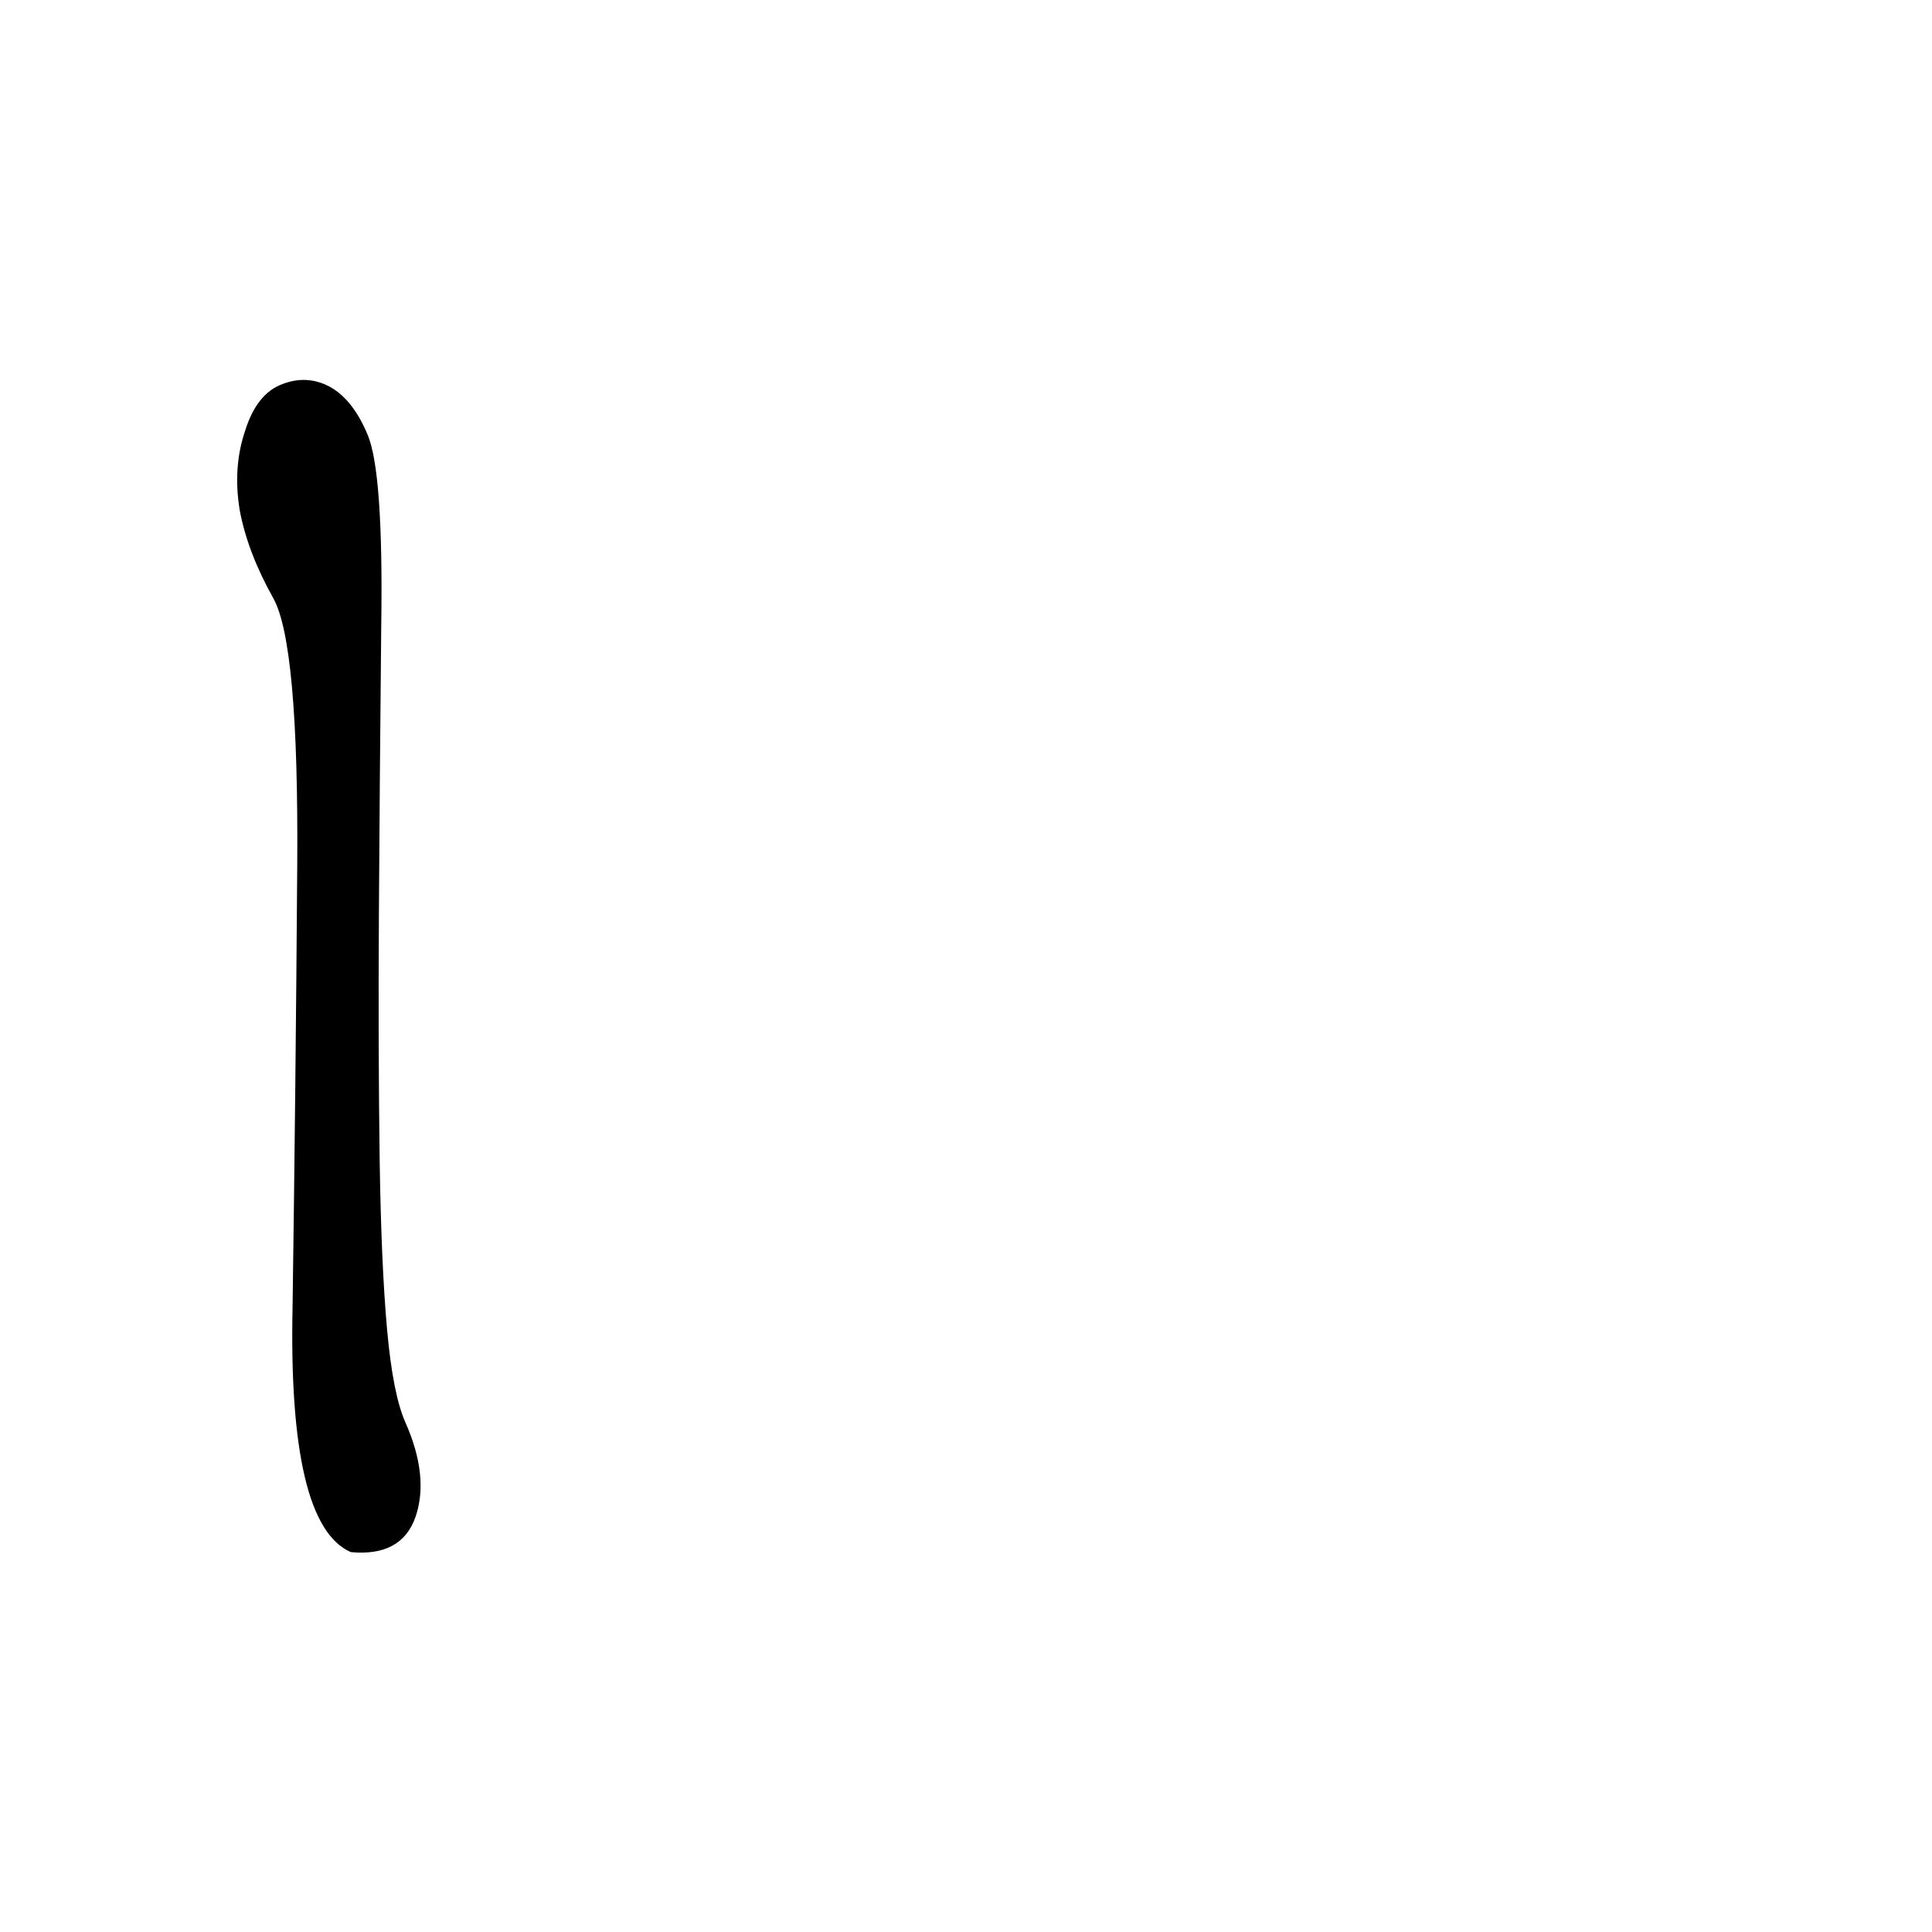
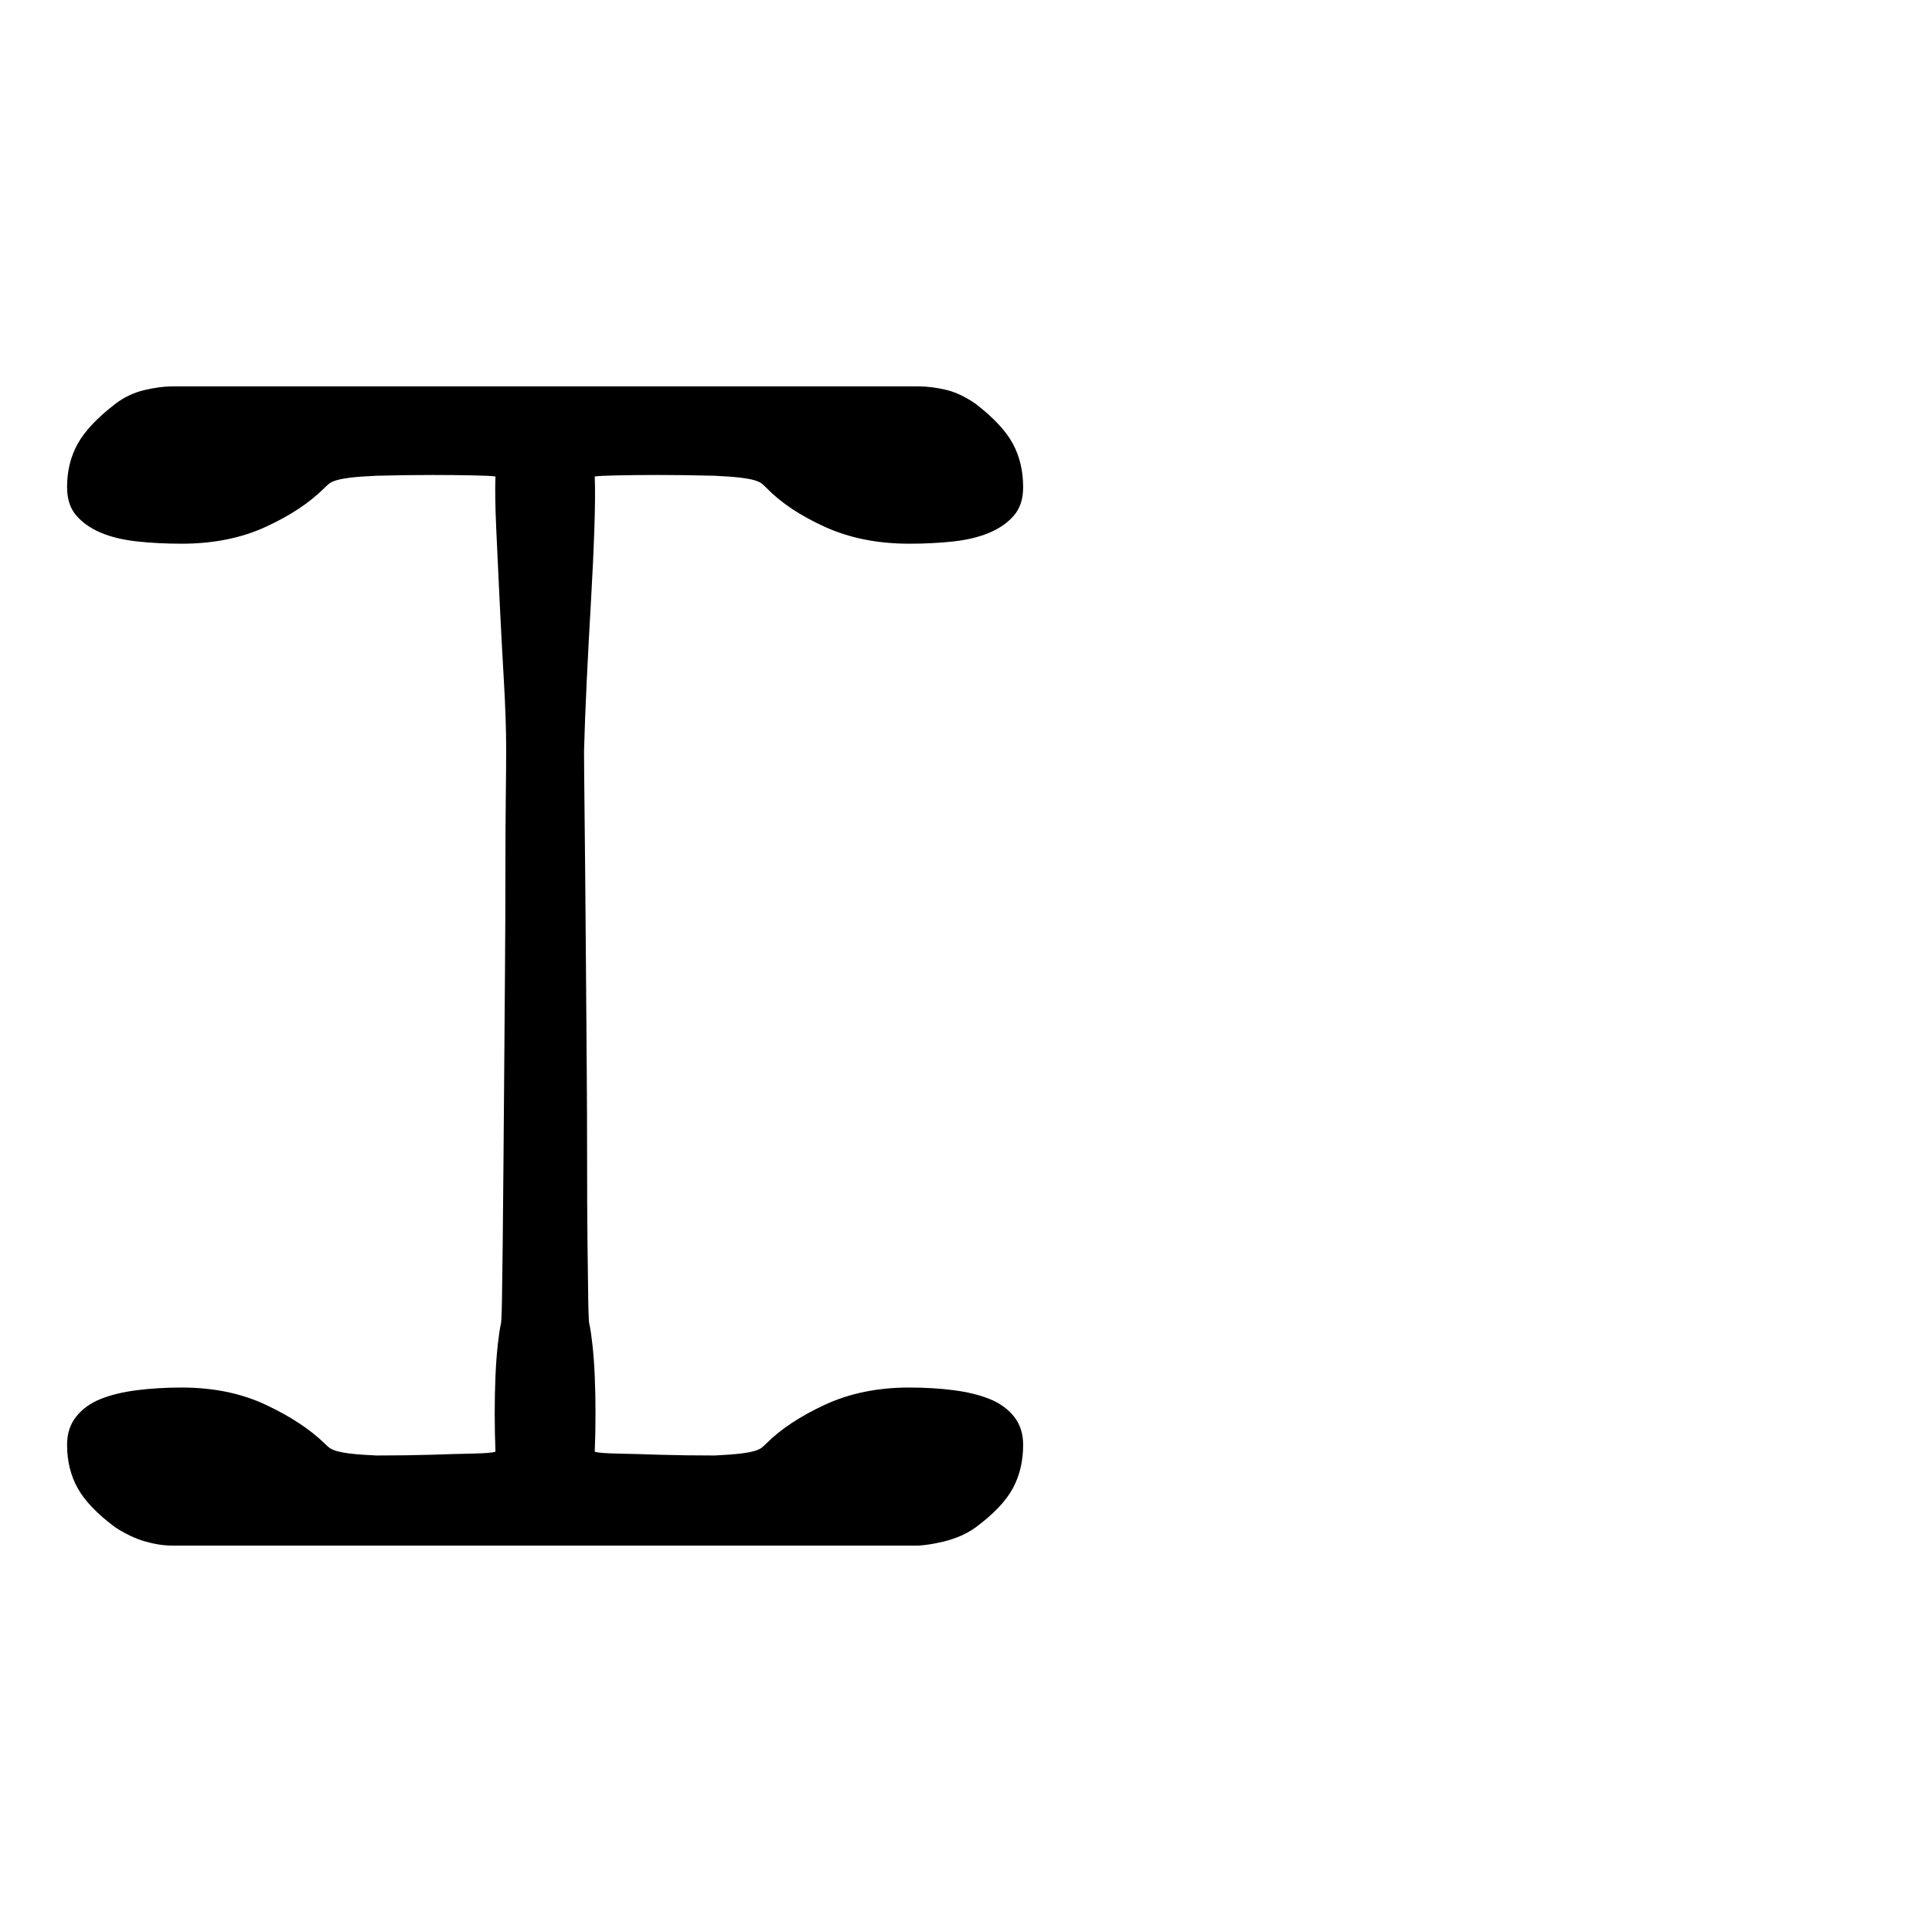
<svg xmlns="http://www.w3.org/2000/svg" width="1000" height="1000" viewBox="0 0 1000 1000" version="1.1" id="svg1" xml:space="preserve">
  <defs id="defs1" />
-   <g id="layer1" style="display:none">
-     <text xml:space="preserve" style="font-style:normal;font-variant:normal;font-weight:normal;font-stretch:normal;font-size:42.667px;font-family:Hack;-inkscape-font-specification:'Hack, Normal';font-variant-ligatures:normal;font-variant-caps:normal;font-variant-numeric:normal;font-variant-east-asian:normal;writing-mode:lr-tb;direction:ltr;fill:#c3aa94;stroke:none;stroke-width:5;stroke-linecap:round;stroke-linejoin:round;stroke-dasharray:none" x="-248.313" y="999.396" id="text8">
-       <tspan id="tspan8" x="-248.313" y="999.396">Descender</tspan>
-     </text>
-     <text xml:space="preserve" style="font-style:normal;font-variant:normal;font-weight:normal;font-stretch:normal;font-size:42.667px;font-family:Hack;-inkscape-font-specification:'Hack, Normal';font-variant-ligatures:normal;font-variant-caps:normal;font-variant-numeric:normal;font-variant-east-asian:normal;writing-mode:lr-tb;direction:ltr;fill:#c3aa94;stroke:none;stroke-width:5;stroke-linecap:round;stroke-linejoin:round;stroke-dasharray:none" x="-223" y="799.396" id="text9">
-       <tspan id="tspan9" x="-223" y="799.396">Baseline</tspan>
-     </text>
-     <text xml:space="preserve" style="font-style:normal;font-variant:normal;font-weight:normal;font-stretch:normal;font-size:42.667px;font-family:Hack;-inkscape-font-specification:'Hack, Normal';font-variant-ligatures:normal;font-variant-caps:normal;font-variant-numeric:normal;font-variant-east-asian:normal;writing-mode:lr-tb;direction:ltr;fill:#c3aa94;stroke:none;stroke-width:5;stroke-linecap:round;stroke-linejoin:round;stroke-dasharray:none" x="-221.313" y="490.833" id="text10">
-       <tspan id="tspan10" x="-221.313" y="490.833">X-height</tspan>
-     </text>
-     <text xml:space="preserve" style="font-style:normal;font-variant:normal;font-weight:normal;font-stretch:normal;font-size:42.667px;font-family:Hack;-inkscape-font-specification:'Hack, Normal';font-variant-ligatures:normal;font-variant-caps:normal;font-variant-numeric:normal;font-variant-east-asian:normal;writing-mode:lr-tb;direction:ltr;fill:#c3aa94;stroke:none;stroke-width:5;stroke-linecap:round;stroke-linejoin:round;stroke-dasharray:none" x="-272.688" y="290.833" id="text11">
-       <tspan id="tspan11" x="-272.688" y="290.833">Cap Height</tspan>
-     </text>
-     <text xml:space="preserve" style="font-style:normal;font-variant:normal;font-weight:normal;font-stretch:normal;font-size:42.667px;font-family:Hack;-inkscape-font-specification:'Hack, Normal';font-variant-ligatures:normal;font-variant-caps:normal;font-variant-numeric:normal;font-variant-east-asian:normal;writing-mode:lr-tb;direction:ltr;fill:#c3aa94;stroke:none;stroke-width:5;stroke-linecap:round;stroke-linejoin:round;stroke-dasharray:none" x="-222.625" y="199.396" id="text12">
-       <tspan id="tspan12" x="-222.625" y="199.396">Ascender</tspan>
-     </text>
-   </g>
  <g id="layer2">
    <rect style="display:inline;fill:none;stroke:none;stroke-width:0;stroke-linecap:round;stroke-linejoin:round;stroke-dasharray:none" id="rect1" width="1000" height="1000" x="0" y="0" />
-     <path d="m 470.683,718.182 v 0 q 12.253,0 22.925,1.383 10.672,1.383 18.577,4.545 7.905,3.162 12.648,9.091 4.743,5.929 4.743,14.624 v 0 q 0,12.648 -5.336,22.53 -5.336,9.881 -19.17,20.158 v 0 q -4.348,3.162 -9.486,5.138 -5.138,1.976 -9.486,2.767 v 0 Q 480.96,799.605 475.426,800 v 0 H 89.26 q -6.719,0 -14.229,-2.174 -7.51,-2.174 -15.415,-7.312 v 0 Q 45.782,780.237 40.248,770.356 34.715,760.474 34.715,747.826 v 0 q 0,-8.696 4.743,-14.624 4.743,-5.929 12.648,-9.091 7.905,-3.162 18.775,-4.545 10.87,-1.383 23.123,-1.383 v 0 q 24.506,0 43.478,8.893 18.972,8.893 30.435,19.96 v 0 q 1.186,1.186 2.372,2.174 1.186,0.988 3.755,1.779 2.569,0.791 7.312,1.383 4.743,0.593 13.439,0.988 v 0 q 15.81,0 28.854,-0.395 v 0 q 11.067,-0.395 20.949,-0.593 9.881,-0.198 11.858,-0.988 v 0 q -0.395,-9.486 -0.395,-19.763 0,-10.277 0.395,-19.368 0.395,-9.091 1.186,-16.205 0.791,-7.115 1.581,-10.672 v 0 q 0.395,-0.791 0.593,-12.451 0.198,-11.66 0.395,-30.04 0.198,-18.379 0.395,-42.292 0.198,-23.913 0.395,-49.407 0.198,-25.494 0.395,-50.988 0.198,-25.494 0.198,-47.826 0,-22.332 0.198,-39.13 0.198,-16.798 0.198,-25.099 v 0 q 0,-15.415 -1.186,-35.771 -1.186,-20.356 -2.174,-40.711 -0.988,-20.356 -1.779,-37.945 -0.791,-17.589 -0.395,-27.075 v 0 q -1.976,-0.395 -11.858,-0.593 -9.881,-0.198 -20.949,-0.198 v 0 q -13.043,0 -28.854,0.395 v 0 q -8.696,0.395 -13.439,0.988 -4.743,0.593 -7.312,1.383 -2.569,0.791 -3.755,1.779 -1.186,0.988 -2.372,2.174 v 0 q -11.462,11.462 -30.435,20.158 -18.972,8.696 -43.478,8.696 v 0 q -12.253,0 -23.123,-1.186 -10.87,-1.186 -18.775,-4.545 -7.905,-3.36 -12.648,-8.893 -4.743,-5.534 -4.743,-14.625 v 0 q 0,-12.648 5.534,-22.53 5.534,-9.881 19.368,-20.553 v 0 q 6.719,-5.138 14.822,-7.115 Q 82.541,200 89.26,200 v 0 H 194.794 369.893 475.426 q 6.719,0 14.229,1.779 7.51,1.779 15.415,7.312 v 0 q 13.834,10.672 19.17,20.553 5.336,9.881 5.336,22.53 v 0 q 0,9.091 -4.743,14.625 -4.743,5.534 -12.648,8.893 -7.905,3.36 -18.577,4.545 -10.672,1.186 -22.925,1.186 v 0 q -24.506,0 -43.676,-8.696 -19.17,-8.696 -30.237,-20.158 v 0 q -1.186,-1.186 -2.372,-2.174 -1.186,-0.988 -3.755,-1.779 -2.569,-0.791 -7.51,-1.383 -4.941,-0.593 -13.241,-0.988 v 0 q -15.81,-0.395 -28.854,-0.395 v 0 q -11.462,0 -21.344,0.198 -9.881,0.198 -11.858,0.593 v 0 q 0.395,9.486 -0.198,27.075 -0.593,17.589 -1.779,37.945 -1.186,20.356 -2.174,40.909 -0.988,20.553 -1.383,35.968 v 0 q 0,8.3 0.198,25.099 0.198,16.798 0.395,38.933 0.198,22.134 0.395,47.826 0.198,25.692 0.395,51.186 0.198,25.494 0.198,49.209 0,23.715 0.198,42.292 0.198,18.577 0.395,30.04 0.198,11.462 0.593,12.253 v 0 q 0.79,3.557 1.581,10.672 0.791,7.115 1.186,16.205 0.395,9.091 0.395,19.368 0,10.277 -0.395,19.763 v 0 q 1.976,0.791 11.858,0.988 9.881,0.198 21.344,0.593 v 0 q 13.043,0.395 28.854,0.395 v 0 q 8.3,-0.395 13.241,-0.988 4.941,-0.593 7.51,-1.383 2.569,-0.79 3.755,-1.779 1.186,-0.988 2.372,-2.174 v 0 q 11.067,-11.067 30.237,-19.96 19.17,-8.893 43.676,-8.893 z" id="path1-5" style="display:none;stroke-width:0.395" />
+     <path d="m 470.683,718.182 v 0 q 12.253,0 22.925,1.383 10.672,1.383 18.577,4.545 7.905,3.162 12.648,9.091 4.743,5.929 4.743,14.624 v 0 q 0,12.648 -5.336,22.53 -5.336,9.881 -19.17,20.158 v 0 q -4.348,3.162 -9.486,5.138 -5.138,1.976 -9.486,2.767 v 0 Q 480.96,799.605 475.426,800 v 0 H 89.26 q -6.719,0 -14.229,-2.174 -7.51,-2.174 -15.415,-7.312 v 0 Q 45.782,780.237 40.248,770.356 34.715,760.474 34.715,747.826 v 0 q 0,-8.696 4.743,-14.624 4.743,-5.929 12.648,-9.091 7.905,-3.162 18.775,-4.545 10.87,-1.383 23.123,-1.383 v 0 q 24.506,0 43.478,8.893 18.972,8.893 30.435,19.96 v 0 q 1.186,1.186 2.372,2.174 1.186,0.988 3.755,1.779 2.569,0.791 7.312,1.383 4.743,0.593 13.439,0.988 v 0 q 15.81,0 28.854,-0.395 v 0 q 11.067,-0.395 20.949,-0.593 9.881,-0.198 11.858,-0.988 v 0 q -0.395,-9.486 -0.395,-19.763 0,-10.277 0.395,-19.368 0.395,-9.091 1.186,-16.205 0.791,-7.115 1.581,-10.672 v 0 q 0.395,-0.791 0.593,-12.451 0.198,-11.66 0.395,-30.04 0.198,-18.379 0.395,-42.292 0.198,-23.913 0.395,-49.407 0.198,-25.494 0.395,-50.988 0.198,-25.494 0.198,-47.826 0,-22.332 0.198,-39.13 0.198,-16.798 0.198,-25.099 v 0 q 0,-15.415 -1.186,-35.771 -1.186,-20.356 -2.174,-40.711 -0.988,-20.356 -1.779,-37.945 -0.791,-17.589 -0.395,-27.075 v 0 q -1.976,-0.395 -11.858,-0.593 -9.881,-0.198 -20.949,-0.198 v 0 q -13.043,0 -28.854,0.395 v 0 q -8.696,0.395 -13.439,0.988 -4.743,0.593 -7.312,1.383 -2.569,0.791 -3.755,1.779 -1.186,0.988 -2.372,2.174 v 0 q -11.462,11.462 -30.435,20.158 -18.972,8.696 -43.478,8.696 v 0 q -12.253,0 -23.123,-1.186 -10.87,-1.186 -18.775,-4.545 -7.905,-3.36 -12.648,-8.893 -4.743,-5.534 -4.743,-14.625 v 0 q 0,-12.648 5.534,-22.53 5.534,-9.881 19.368,-20.553 v 0 q 6.719,-5.138 14.822,-7.115 Q 82.541,200 89.26,200 v 0 H 194.794 369.893 475.426 q 6.719,0 14.229,1.779 7.51,1.779 15.415,7.312 v 0 q 13.834,10.672 19.17,20.553 5.336,9.881 5.336,22.53 v 0 q 0,9.091 -4.743,14.625 -4.743,5.534 -12.648,8.893 -7.905,3.36 -18.577,4.545 -10.672,1.186 -22.925,1.186 v 0 q -24.506,0 -43.676,-8.696 -19.17,-8.696 -30.237,-20.158 v 0 q -1.186,-1.186 -2.372,-2.174 -1.186,-0.988 -3.755,-1.779 -2.569,-0.791 -7.51,-1.383 -4.941,-0.593 -13.241,-0.988 v 0 q -15.81,-0.395 -28.854,-0.395 v 0 q -11.462,0 -21.344,0.198 -9.881,0.198 -11.858,0.593 v 0 q 0.395,9.486 -0.198,27.075 -0.593,17.589 -1.779,37.945 -1.186,20.356 -2.174,40.909 -0.988,20.553 -1.383,35.968 v 0 q 0,8.3 0.198,25.099 0.198,16.798 0.395,38.933 0.198,22.134 0.395,47.826 0.198,25.692 0.395,51.186 0.198,25.494 0.198,49.209 0,23.715 0.198,42.292 0.198,18.577 0.395,30.04 0.198,11.462 0.593,12.253 v 0 q 0.79,3.557 1.581,10.672 0.791,7.115 1.186,16.205 0.395,9.091 0.395,19.368 0,10.277 -0.395,19.763 v 0 q 1.976,0.791 11.858,0.988 9.881,0.198 21.344,0.593 v 0 q 13.043,0.395 28.854,0.395 v 0 q 8.3,-0.395 13.241,-0.988 4.941,-0.593 7.51,-1.383 2.569,-0.79 3.755,-1.779 1.186,-0.988 2.372,-2.174 v 0 q 11.067,-11.067 30.237,-19.96 19.17,-8.893 43.676,-8.893 z" id="path1-5" style="display:inline;stroke-width:0.395" />
    <path d="m 376.398,676.65 v 0 q 12.51,23.002 24.818,40.758 12.308,17.756 29.862,32.485 17.554,14.729 43.381,27.239 25.827,12.51 65.777,24.213 v 0 q -37.529,0.404 -65.777,-4.439 -28.248,-4.842 -50.645,-16.142 -22.397,-11.299 -40.758,-29.862 -18.361,-18.563 -36.117,-46.004 v 0 Q 319.095,662.526 301.945,614.707 284.794,566.887 280.759,516.041 v 0 q -0.404,23.809 -3.834,47.214 -3.43,23.405 -10.29,46.811 v 0 q -5.65,17.756 -11.097,34.301 -5.448,16.545 -12.712,31.88 -7.264,15.335 -16.949,29.862 -9.685,14.527 -23.809,27.844 v 0 q -31.476,29.459 -66.988,47.618 v 0 Q 106.025,794.485 82.619,798.924 v 0 q -10.089,2.018 -19.774,2.421 -9.685,0.404 -17.756,-1.614 -8.071,-2.018 -13.519,-7.466 -5.448,-5.448 -6.658,-15.133 v 0 q -1.614,-9.685 -0.404,-17.756 1.211,-8.071 4.237,-14.729 3.027,-6.658 7.264,-11.703 4.237,-5.044 9.08,-9.08 v 0 q 10.896,-9.281 26.23,-14.931 v 0 q 11.703,-3.632 21.59,-3.43 9.887,0.202 18.966,1.412 9.08,1.211 17.958,1.412 8.878,0.202 18.966,-4.237 v 0 q 8.474,-4.842 16.545,-10.896 v 0 q 6.86,-4.842 14.729,-11.501 7.869,-6.658 13.922,-13.922 v 0 q 19.37,-23.002 32.082,-58.11 12.712,-35.108 14.729,-85.551 v 0 q -2.018,-30.669 -6.457,-57.706 -4.439,-27.037 -11.501,-51.25 -7.062,-24.213 -16.747,-46.609 -9.685,-22.397 -21.791,-44.188 v 0 q -8.474,-15.335 -16.545,-28.248 -8.071,-12.913 -17.352,-24.213 -9.281,-11.299 -20.782,-20.984 -11.501,-9.685 -26.836,-18.361 -15.335,-8.676 -35.512,-16.747 -20.177,-8.071 -46.811,-15.738 v 0 q 37.529,-0.404 65.777,4.439 28.248,4.843 50.645,15.94 22.397,11.097 40.758,29.66 18.361,18.563 36.117,46.004 v 0 q 27.844,42.775 44.995,90.393 17.151,47.618 21.186,98.464 v 0 q 0.404,-23.405 3.834,-46.811 3.43,-23.405 10.29,-46.811 v 0 q 5.65,-17.756 11.097,-34.301 5.448,-16.545 12.712,-31.88 7.264,-15.335 16.949,-29.862 9.685,-14.528 23.809,-27.844 v 0 q 31.476,-29.862 66.988,-48.022 v 0 q 29.055,-12.51 52.46,-16.949 v 0 q 10.089,-2.018 19.774,-2.421 9.685,-0.404 17.756,1.614 8.071,2.018 13.519,7.466 5.448,5.448 7.062,15.133 v 0 q 2.825,19.37 -4.237,32.485 -7.062,13.115 -16.343,21.186 v 0 q -10.896,9.281 -26.23,14.528 v 0 q -11.703,3.632 -21.589,3.43 -9.887,-0.202 -18.966,-1.412 -9.08,-1.211 -17.958,-1.412 -8.878,-0.202 -18.966,3.834 v 0 q -8.474,5.246 -16.545,11.299 v 0 q -6.86,5.246 -14.729,11.703 -7.869,6.457 -13.519,13.72 v 0 q -19.37,23.002 -32.283,57.908 -12.913,34.906 -14.931,85.753 v 0 q 1.614,31.073 6.255,57.908 4.641,26.836 11.904,51.048 7.264,24.213 16.747,46.407 9.483,22.195 21.59,43.986 z" id="path1" style="display:none;stroke-width:0.404" />
    <path d="m 603.677,589.939 v 0 l 9.262,14.497 q 8.457,26.175 -18.121,52.752 v 0 q -3.222,3.624 -11.275,8.457 -8.054,4.832 -17.718,9.061 -9.665,4.228 -19.329,7.248 -9.665,3.02 -16.51,3.826 v 0 q -2.013,0.403 -4.832,0.805 v 0 q -2.416,0.403 -6.04,0.805 -3.624,0.403 -8.457,1.208 v 0 q 2.013,15.302 4.027,26.578 2.013,11.275 5.235,18.121 v 0 q 12.483,28.591 5.235,48.726 v 0 q -7.248,20.135 -33.423,17.718 v 0 Q 463.138,787.258 461.93,692.625 v 0 q -22.148,1.208 -50.538,1.409 -28.39,0.201 -61.813,-1.812 -33.423,-2.013 -71.478,-6.846 -38.054,-4.832 -79.531,-13.692 v 0 q -3.222,-0.805 -7.047,-1.611 -3.826,-0.805 -8.255,-1.611 v 0 q 2.819,46.712 10.47,64.833 v 0 q 12.483,27.786 5.235,48.726 v 0 q -6.846,20.135 -33.021,17.718 v 0 Q 134.14,786.05 136.153,674.101 v 0 -16.51 q -15.302,-4.027 -28.994,-8.054 -13.691,-4.027 -22.953,-8.054 v 0 Q 61.252,632.222 46.554,621.55 31.856,610.879 20.581,598.798 v 0 q 20.94,5.638 37.853,10.269 16.913,4.631 30.806,8.457 13.893,3.826 25.37,6.644 11.477,2.819 21.947,4.832 v 0 q 0.805,-45.101 1.409,-90.001 0.604,-44.9 0.604,-90.404 v 0 q 0.403,-16.913 0.201,-31.813 -0.201,-14.9 -1.007,-27.786 v 0 q -15.705,-4.027 -30,-8.054 -14.296,-4.027 -23.557,-8.457 v 0 Q 61.252,363.224 46.554,352.553 31.856,341.881 20.581,329.801 v 0 q 20.94,5.638 37.652,10.269 16.712,4.631 30.605,8.255 13.893,3.624 25.37,6.443 11.477,2.819 21.947,5.235 v 0 q -3.222,-36.645 -10.067,-48.323 v 0 q -12.483,-23.356 -16.913,-45.101 v 0 q -3.624,-21.343 2.416,-40.672 v 0 q 6.846,-18.926 19.329,-23.759 v 0 q 12.483,-4.832 24.161,1.208 v 0 q 11.678,6.04 19.329,24.564 v 0 q 8.457,18.121 7.248,98.257 v 0 q -0.403,10.873 -0.403,21.141 0,10.269 0,20.739 v 0 q 45.907,7.248 88.391,9.866 42.484,2.617 79.129,2.819 36.645,0.201 65.84,-1.611 29.195,-1.812 48.524,-3.826 v 0 q -3.222,-49.128 -10.873,-63.625 v 0 q -13.289,-23.356 -16.913,-45.101 v 0 q -4.43,-21.343 2.416,-40.672 v 0 q 6.04,-18.926 18.926,-23.759 v 0 q 13.289,-4.832 24.161,1.208 v 0 q 11.275,6.04 19.732,24.564 v 0 q 4.43,9.262 6.04,33.625 1.611,24.363 0.805,64.632 v 0 q 0,10.873 -0.201,21.544 -0.201,10.671 -0.201,21.141 v 0 q 10.47,-2.013 18.322,-6.443 7.852,-4.43 8.658,-11.678 v 0 q 2.819,-25.772 22.551,-39.866 v 0 q 19.329,-13.289 47.115,10.067 v 0 l 9.262,14.497 q 8.457,26.175 -18.121,52.753 v 0 q -3.222,3.624 -11.275,8.457 -8.054,4.832 -17.718,9.061 -9.665,4.228 -19.329,7.248 -9.665,3.02 -16.51,3.826 v 0 q -2.416,0.805 -6.04,1.208 v 0 q -3.222,0.805 -7.45,1.007 -4.228,0.201 -9.866,1.007 v 0 q -0.805,100.673 0,179.197 v 0 q 0.403,10.47 0.403,19.933 0,9.463 0.403,18.725 v 0 q 10.067,-2.416 17.92,-6.644 7.852,-4.228 8.658,-11.879 v 0 q 3.222,-26.175 22.551,-39.464 v 0 q 19.329,-13.289 47.115,10.067 z m -422.02,47.115 v 0 q 45.907,7.248 87.988,9.866 42.081,2.618 78.323,2.819 36.242,0.201 65.437,-1.611 29.195,-1.812 48.927,-3.826 v 0 q 2.013,-98.257 2.416,-195.708 v 0 -24.967 q -22.148,1.208 -50.739,1.611 -28.591,0.403 -62.417,-1.812 -33.826,-2.215 -72.283,-7.047 -38.457,-4.832 -80.74,-13.691 v 0 q -3.624,-0.805 -8.054,-1.812 -4.43,-1.007 -9.665,-2.215 v 0 q -1.208,113.559 0,200.54 v 0 q 0,10.47 0.201,19.732 0.201,9.262 0.604,18.121 z" id="path1-2" style="display:none;stroke-width:0.403" />
    <path d="m 416.169,733.491 v 0 q 12.488,27.393 5.64,48.743 v 0 q -7.251,20.142 -33.436,17.725 v 0 q -31.824,-13.697 -29.81,-125.685 v 0 q 0.806,-56.397 1.611,-112.593 0.806,-56.196 1.209,-112.996 v 0 q 0,-5.64 0,-10.675 0,-5.035 -0.403,-10.272 v 0 q -2.417,3.626 -5.237,7.05 -2.82,3.424 -6.043,7.05 v 0 L 333.99,456.742 q -4.834,4.431 -19.94,14.704 -15.106,10.272 -35.248,23.566 -20.142,13.294 -42.701,28.199 -22.559,14.905 -42.298,28.199 -19.739,13.294 -34.04,23.365 -14.301,10.071 -17.926,14.099 v 0 l -14.905,15.308 q -5.64,8.057 -8.057,15.308 v 0 q 0.403,3.626 0,7.654 v 0 q 0.403,3.626 0,7.654 v 0 q 1.209,8.057 -4.028,16.919 v 0 q -4.028,5.64 -8.862,7.654 v 0 q 3.223,55.189 11.279,74.122 v 0 q 12.488,28.602 5.237,48.743 v 0 q -7.251,20.142 -33.436,17.725 v 0 Q 57.643,785.86 59.255,674.274 v 0 q 1.209,-56.397 1.813,-112.593 0.604,-56.196 1.007,-112.996 v 0 Q 62.88,335.085 49.586,311.72 v 0 Q 36.293,288.356 32.667,266.602 v 0 q -2.014,-10.474 -1.41,-20.746 0.604,-10.272 3.827,-19.94 v 0 q 6.043,-18.933 18.933,-23.767 v 0 q 13.294,-4.834 24.17,1.209 v 0 q 11.279,6.043 19.739,24.573 v 0 q 4.431,9.265 6.043,33.637 1.611,24.372 0.806,64.655 v 0 q -0.806,68.885 -1.007,128.908 -0.201,60.023 0.201,112.392 v 0 q 2.014,-2.417 3.626,-4.633 1.611,-2.216 3.626,-4.23 v 0 l 15.711,-14.905 q 4.431,-4.028 19.336,-14.301 14.905,-10.272 35.047,-23.566 20.142,-13.294 42.902,-28.199 22.76,-14.905 42.499,-28.4 19.739,-13.495 34.241,-23.767 14.502,-10.272 18.128,-14.301 v 0 l 14.905,-15.308 q 3.223,-4.431 5.035,-8.258 1.813,-3.827 3.021,-7.05 v 0 q -0.806,-3.626 0,-7.251 v 0 q -0.403,-3.626 0,-7.654 v 0 q -1.209,-8.46 4.028,-17.322 v 0 q 2.014,-2.82 4.431,-4.633 2.417,-1.813 5.64,-3.424 v 0 q -3.223,-20.545 -7.654,-28.601 v 0 q -12.488,-23.365 -16.919,-45.118 v 0 q -3.626,-21.35 2.417,-40.687 v 0 q 6.848,-18.933 19.336,-23.767 v 0 q 12.488,-4.834 24.17,1.209 v 0 q 11.279,6.043 19.739,24.573 v 0 q 8.057,18.531 6.848,98.292 v 0 q -0.806,79.762 -1.209,147.64 -0.403,67.878 0.403,125.484 v 0 q 0.403,105.141 12.891,134.145 z" id="path1-3" style="display:none;stroke-width:0.403" />
    <path d="m 414.021,696.894 v 0 q 16.656,3.173 24.785,13.285 8.13,10.112 8.13,21.613 v 0 q 0,11.5 -7.138,21.414 -7.138,9.914 -19.828,13.88 v 0 q -6.345,1.983 -20.621,2.974 -14.276,0.991 -33.906,1.586 -19.63,0.595 -43.225,0.793 -23.596,0.198 -48.182,0.595 v 0 q -24.587,0 -48.976,0.397 -24.389,0.397 -44.812,0.992 -20.423,0.595 -35.889,1.586 -15.466,0.991 -22.208,2.578 v 0 q -10.707,2.379 -20.225,5.948 -9.517,3.569 -18.242,7.138 -8.724,3.569 -16.854,5.948 Q 58.701,800 51.166,800 v 0 h -0.397 q -12.293,0 -20.621,-8.328 v 0 Q 14.682,776.999 14.682,764.309 v 0 q 0.397,-8.328 4.759,-14.276 4.362,-5.948 9.319,-11.104 4.957,-5.155 9.121,-10.112 4.164,-4.957 4.957,-11.302 v 0 q 3.966,-25.38 7.138,-53.734 3.173,-28.354 5.155,-58.295 1.983,-29.941 2.974,-60.476 0.991,-30.535 0.991,-59.881 v 0 q 0,-37.277 -1.388,-70.985 -1.388,-33.708 -4.56,-60.674 v 0 Q 50.373,326.504 46.011,308.46 41.649,290.416 37.287,286.054 v 0 Q 24.596,271.778 19.243,258.89 13.889,246.001 13.889,235.691 v 0 q 0,-18.242 12.69,-25.38 v 0 q 9.518,-5.155 23.397,-5.155 v 0 q 10.311,-0.397 20.621,5.354 10.311,5.75 13.087,20.026 v 0 q 1.586,0 3.371,0.198 1.785,0.198 4.56,0.198 v 0 q 5.552,0.397 13.483,0.595 7.931,0.198 17.845,0.991 v 0 q 19.828,0.793 44.812,1.586 24.983,0.793 51.157,1.586 v 0 q 21.811,0.793 42.829,1.388 21.018,0.595 39.061,1.19 18.044,0.595 31.527,0.991 13.483,0.397 20.225,0.793 v 0 -2.776 q 0,-3.569 0.595,-8.328 0.595,-4.759 2.379,-9.716 1.785,-4.957 5.155,-9.319 3.371,-4.362 9.319,-7.138 v 0 Q 375.951,200 384.676,200 v 0 q 8.724,0 18.837,2.578 10.112,2.578 19.035,7.535 8.923,4.957 15.466,11.897 6.543,6.94 8.13,16.061 v 0 q 0.793,3.966 0.793,5.948 v 0 q 0,14.673 -9.518,22.208 -9.518,7.535 -22.208,10.311 v 0 q -12.69,2.776 -27.165,3.173 -14.475,0.397 -27.165,1.19 v 0 q -4.362,0.397 -11.302,0.397 -6.94,0 -16.457,0 v 0 q -16.656,0 -39.26,-0.397 -22.604,-0.397 -47.588,-0.793 -24.983,-0.397 -50.364,-0.991 -25.38,-0.595 -47.984,-0.991 -22.604,-0.397 -40.053,-0.793 -17.449,-0.397 -26.57,-0.793 v 0 q 2.379,6.742 5.948,21.216 3.569,14.475 6.94,39.656 3.371,25.182 5.552,62.657 2.181,37.475 2.181,89.822 v 0 q 0,44.019 -2.181,99.141 -2.181,55.122 -6.94,124.124 v 0 q -0.397,7.138 -2.379,12.69 -1.983,5.552 -4.759,9.121 v 0 q 9.121,-0.397 24.389,-0.793 15.268,-0.397 34.303,-1.19 19.035,-0.793 40.449,-1.388 21.414,-0.595 43.424,-0.991 22.009,-0.397 43.225,-0.793 21.216,-0.397 39.458,-0.397 v 0 q 28.949,0 46.398,1.19 v 0 -3.569 q 0,-4.362 1.19,-10.112 1.19,-5.75 5.552,-10.906 v 0 q 4.362,-5.155 11.699,-8.328 7.336,-3.172 18.44,-2.776 v 0 q 4.362,0 9.319,0.397 4.957,0.397 10.509,1.586 z" id="path1-26" style="display:none;stroke-width:0.397" />
-     <path d="m 126.882,222.944 v 0 q 6.038,-19.321 19.321,-24.151 v 0 Q 158.681,193.962 170.354,200 v 0 q 12.076,6.44 19.723,24.554 v 0 q 8.453,18.918 7.245,99.825 v 0 q -0.805,80.906 -1.208,149.536 -0.403,68.63 0.403,126.593 v 0 q 0.805,53.938 3.824,87.548 3.019,33.61 9.459,48.101 v 0 q 12.478,28.176 5.233,49.107 v 0 q -7.245,20.529 -33.409,18.113 v 0 q -32.604,-14.088 -30.189,-127.196 v 0 q 1.61,-113.511 2.415,-228.229 v 0 q 0.805,-115.121 -12.478,-138.467 v 0 q -13.283,-23.749 -17.308,-45.485 v 0 q -3.623,-22.139 2.818,-41.057 z" id="path1-9" style="display:inline;stroke-width:0.403" />
+     <path d="m 126.882,222.944 v 0 q 6.038,-19.321 19.321,-24.151 v 0 Q 158.681,193.962 170.354,200 v 0 q 12.076,6.44 19.723,24.554 v 0 q 8.453,18.918 7.245,99.825 v 0 q -0.805,80.906 -1.208,149.536 -0.403,68.63 0.403,126.593 v 0 q 0.805,53.938 3.824,87.548 3.019,33.61 9.459,48.101 v 0 q 12.478,28.176 5.233,49.107 v 0 q -7.245,20.529 -33.409,18.113 v 0 q -32.604,-14.088 -30.189,-127.196 v 0 q 1.61,-113.511 2.415,-228.229 v 0 q 0.805,-115.121 -12.478,-138.467 v 0 q -13.283,-23.749 -17.308,-45.485 v 0 q -3.623,-22.139 2.818,-41.057 z" id="path1-9" style="display:none;stroke-width:0.403" />
  </g>
</svg>
